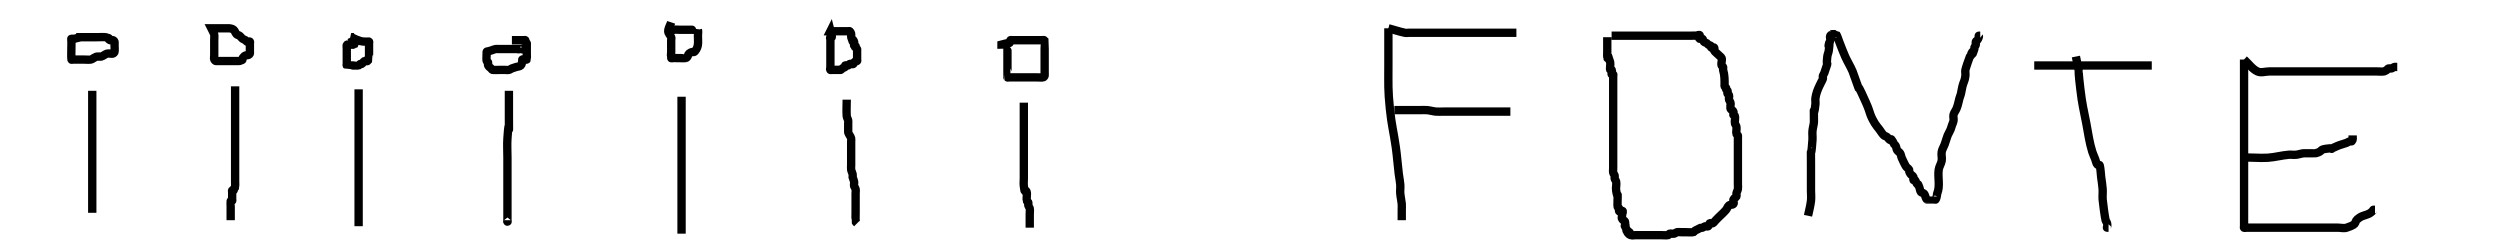
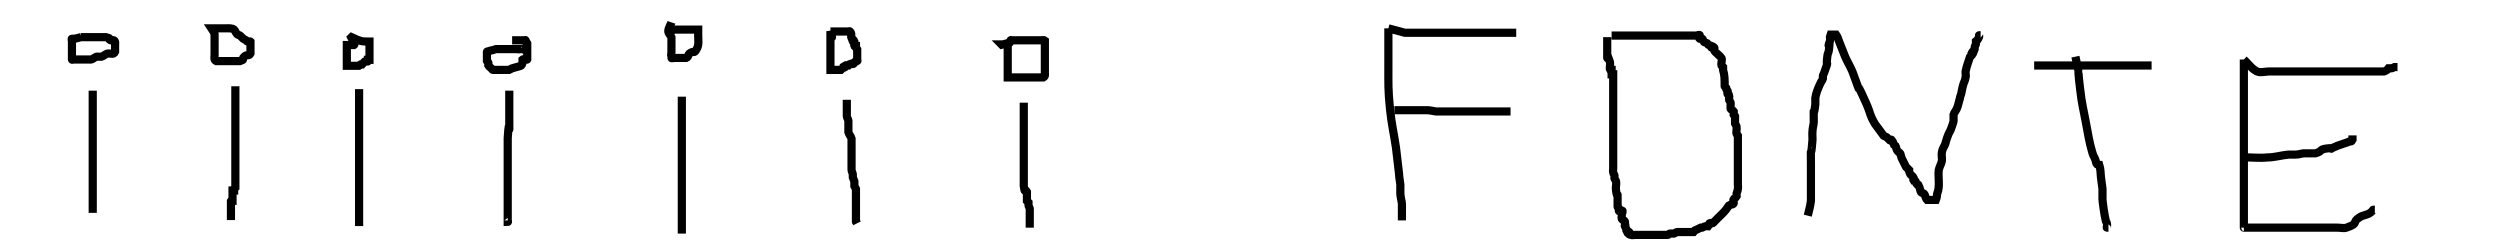
- <svg xmlns="http://www.w3.org/2000/svg" width="300" height="30" viewBox="0 0 79.374 7.937" version="1.1" id="svg8">
-   <defs id="defs2" />
-   <g id="layer1" transform="translate(0,-289.06)">
-     <path style="fill:none;stroke:#000000;stroke-width:0.265px;stroke-linecap:butt;stroke-linejoin:miter;stroke-opacity:1" d="m 44.081,289.958 c 0,0.394 0,0.787 0,1.181 0,0.591 -0.015,0.772 0.047,1.37 0.057,0.552 0.113,0.699 0.189,1.228 0.04,0.282 0.059,0.567 0.094,0.85 0.014,0.111 0.039,0.22 0.047,0.331 0.007,0.094 -0.007,0.189 0,0.283 0.009,0.111 0.037,0.22 0.047,0.331 0.006,0.063 0,0.126 0,0.189 0,0.11 0,0.22 0,0.331" id="path3705" />
-     <path style="fill:none;stroke:#000000;stroke-width:0.265px;stroke-linecap:butt;stroke-linejoin:miter;stroke-opacity:1" d="m 44.081,289.958 c 0.173,0.047 0.344,0.104 0.52,0.142 0.046,0.01 0.094,0 0.142,0 0.063,0 0.126,0 0.189,0 0.252,0 0.504,0 0.756,0 0.819,0 1.638,0 2.457,0" id="path3707" />
-     <path style="fill:none;stroke:#000000;stroke-width:0.265px;stroke-linecap:butt;stroke-linejoin:miter;stroke-opacity:1" d="m 44.27,292.556 c 0.268,0 0.535,0 0.803,0 0.079,0 0.158,-0.007 0.236,0 0.095,0.009 0.188,0.039 0.283,0.047 0.078,0.007 0.157,0 0.236,0 0.189,0 0.378,0 0.567,0 0.52,0 1.039,0 1.559,0" id="path3709" />
-     <path style="fill:none;stroke:#000000;stroke-width:0.265px;stroke-linecap:butt;stroke-linejoin:miter;stroke-opacity:1" d="m 51.168,290.194 c 0.693,0 1.386,0 2.079,0 0.142,0 0.283,0 0.425,0 0.016,0 0.163,-0.009 0.189,0 0.198,-0.086 0.055,0.075 0.094,0.095 0.028,0.014 0.068,-0.018 0.094,0 0.029,0.019 0.022,0.07 0.047,0.095 0.025,0.025 0.065,0.028 0.094,0.047 0.019,0.012 0.029,0.035 0.047,0.047 0.029,0.019 0.07,0.022 0.094,0.047 0.011,0.011 -0.014,0.04 0,0.047 0.028,0.014 0.072,-0.022 0.094,0 0.022,0.022 -0.01,0.065 0,0.095 0.012,0.035 0.225,0.201 0.236,0.236 0.024,0.071 -0.024,0.165 0,0.236 0.007,0.021 0.037,0.027 0.047,0.047 0.007,0.014 0,0.032 0,0.047 0,0.016 0,0.032 0,0.047 0.049,0.166 0.047,0.31 0.047,0.473 0,0.016 -0.007,0.033 0,0.047 0.01,0.02 0.037,0.027 0.047,0.047 0.007,0.014 -0.007,0.033 0,0.047 0.01,0.02 0.037,0.027 0.047,0.047 0.025,0.05 -0.025,0.045 0,0.095 0.01,0.02 0.04,0.026 0.047,0.047 0.015,0.045 -0.015,0.097 0,0.142 0.011,0.033 0.036,0.061 0.047,0.095 0.015,0.045 -0.011,0.096 0,0.142 -0.028,0.086 0.077,0.088 0.094,0.142 0,0.215 -0.022,0.003 0.047,0.142 0.015,0.031 -0.014,0.194 0,0.236 0.011,0.033 0.036,0.061 0.047,0.095 0.014,0.042 -0.015,0.205 0,0.236 0.01,0.02 0.037,0.027 0.047,0.047 0.007,0.014 0,0.032 0,0.047 0,0.016 0,0.032 0,0.047 0,0.095 0,0.189 0,0.283 0,0.205 0,0.409 0,0.614 0,0.189 0,0.378 0,0.567 0,0.047 0.008,0.095 0,0.142 -0.008,0.049 -0.037,0.093 -0.047,0.142 -0.006,0.031 0.014,0.066 0,0.095 -0.02,0.04 -0.078,0.053 -0.094,0.095 -0.018,0.044 0.028,0.104 0,0.142 -0.03,0.04 -0.103,0.016 -0.142,0.047 -0.044,0.035 -0.058,0.098 -0.094,0.142 -0.071,0.086 -0.157,0.157 -0.236,0.236 -0.032,0.032 -0.063,0.063 -0.094,0.095 -0.032,0.032 -0.055,0.075 -0.094,0.095 -0.028,0.014 -0.068,-0.018 -0.094,0 -0.029,0.019 -0.018,0.075 -0.047,0.095 -0.026,0.018 -0.064,-0.008 -0.094,0 -0.034,0.009 -0.061,0.036 -0.094,0.047 -0.015,0.005 -0.032,-0.005 -0.047,0 -0.033,0.011 -0.063,0.032 -0.094,0.047 -0.032,0.016 -0.065,0.028 -0.094,0.047 -0.019,0.012 -0.027,0.037 -0.047,0.047 -0.02,0.01 -0.218,0 -0.236,0 -0.047,0 -0.094,0 -0.142,0 -0.047,0 -0.095,-0.009 -0.142,0 -0.035,0.007 -0.06,0.04 -0.094,0.047 -0.046,0.009 -0.096,-0.011 -0.142,0 -0.022,0.005 -0.026,0.04 -0.047,0.047 -0.027,0.009 -0.192,0 -0.236,0 -0.173,0 -0.346,0 -0.52,0 -0.094,0 -0.189,0 -0.283,0 -0.047,0 -0.097,0.015 -0.142,0 -0.147,-0.049 0.016,-0.032 -0.047,-0.095 -0.098,-0.098 0.004,0.149 -0.094,-0.047 -0.007,-0.014 0.005,-0.032 0,-0.047 -0.134,-0.268 0.018,0.07 -0.047,-0.189 0.028,-0.086 -0.077,-0.088 -0.094,-0.142 -0.03,-0.042 0.015,-0.097 0,-0.142 0.086,-0.198 -0.075,-0.055 -0.094,-0.095 -0.014,-0.028 0.01,-0.065 0,-0.095 -0.007,-0.021 -0.04,-0.026 -0.047,-0.047 -0.009,-0.026 0,-0.243 0,-0.283 0,-0.253 0.01,0.107 -0.047,-0.236 -0.016,-0.093 0.019,-0.191 0,-0.283 -0.007,-0.035 -0.039,-0.06 -0.047,-0.095 -0.008,-0.031 0.008,-0.064 0,-0.095 -0.009,-0.034 -0.04,-0.06 -0.047,-0.095 -0.009,-0.046 0,-0.095 0,-0.142 0,-0.047 0,-0.095 0,-0.142 0,-0.173 0,-0.346 0,-0.52 0,-0.535 0,-1.071 0,-1.606 0,-0.189 0,-0.378 0,-0.567 0,-0.032 0,-0.063 0,-0.095 0,-0.016 0.011,-0.036 0,-0.047 -0.011,-0.011 -0.036,0.011 -0.047,0 -0.011,-0.011 0,-0.032 0,-0.047 0,-0.032 0.014,-0.066 0,-0.095 -0.007,-0.014 -0.04,0.014 -0.047,0 -0.018,-0.036 0.013,-0.185 0,-0.236 -0.016,-0.047 -0.032,-0.095 -0.047,-0.142 -0.016,0 -0.04,0.014 -0.047,0 -0.006,-0.011 0,-0.158 0,-0.189 0,-0.157 0,-0.315 0,-0.472" id="path3711" />
-     <path style="fill:none;stroke:#000000;stroke-width:0.265px;stroke-linecap:butt;stroke-linejoin:miter;stroke-opacity:1" d="m 57.404,295.911 c 0.032,-0.157 0.076,-0.313 0.094,-0.472 0.013,-0.109 0,-0.22 0,-0.331 0,-0.283 0,-0.567 0,-0.85 0,-0.879 -0.016,0.124 0.047,-0.756 0.007,-0.094 -0.008,-0.189 0,-0.283 0.008,-0.096 0.04,-0.188 0.047,-0.283 0,-0.789 -0.022,0.053 0.047,-0.567 0.007,-0.063 -0.008,-0.126 0,-0.189 0.018,-0.146 0.076,-0.294 0.142,-0.425 0.016,-0.032 0.032,-0.063 0.047,-0.095 0.016,-0.032 0.039,-0.06 0.047,-0.095 0.008,-0.031 -0.008,-0.064 0,-0.095 0.009,-0.034 0.034,-0.062 0.047,-0.095 0.018,-0.046 0.032,-0.095 0.047,-0.142 0.102,-0.307 -5.29e-4,0.051 0.047,-0.378 0.007,-0.065 0.039,-0.125 0.047,-0.189 0.081,-0.647 -0.084,0.194 0.047,-0.331 0.012,-0.047 -0.024,-0.095 0,-0.142 0.007,-0.014 0.036,0.011 0.047,0 0.011,-0.011 -0.011,-0.036 0,-0.047 0.004,-0.004 0.14,-0.003 0.142,0 0.044,0.073 0.063,0.157 0.095,0.236 0.063,0.157 0.119,0.318 0.189,0.472 0.072,0.161 0.167,0.311 0.236,0.472 0.416,1.144 -0.053,-0.083 0.425,0.992 0.16,0.359 0.097,0.35 0.283,0.661 0.041,0.068 0.094,0.126 0.142,0.189 0.047,0.063 0.086,0.133 0.142,0.189 0.025,0.025 0.066,0.026 0.094,0.047 0.036,0.027 0.057,0.07 0.094,0.095 0.1,0.067 -0.007,-0.106 0.094,0.047 0.02,0.029 0.028,0.065 0.047,0.095 0.012,0.018 0.037,0.027 0.047,0.047 0.022,0.044 0.022,0.099 0.047,0.142 0.023,0.038 0.072,0.056 0.095,0.095 0.026,0.043 0.029,0.096 0.047,0.142 0.018,0.044 0.116,0.249 0.142,0.283 0.027,0.036 0.07,0.057 0.094,0.095 0.009,0.013 -0.005,0.032 0,0.047 0.011,0.033 0.028,0.065 0.047,0.095 0.025,0.037 0.08,0.052 0.094,0.095 0.01,0.03 -0.014,0.066 0,0.095 0.007,0.014 0.036,-0.011 0.047,0 0.025,0.025 0.028,0.065 0.047,0.095 0.09,0.135 0.009,-0.072 0.094,0.142 0.018,0.046 0.017,0.102 0.047,0.142 0.021,0.028 0.07,0.022 0.094,0.047 0.05,0.05 0.045,0.139 0.094,0.189 0.002,0.002 0.214,0 0.236,0 0.016,0 0.04,0.014 0.047,0 0.029,-0.058 0.037,-0.125 0.047,-0.189 0.099,-0.246 0.012,-0.506 0.047,-0.756 0.014,-0.099 0.078,-0.185 0.095,-0.283 0.016,-0.093 -0.017,-0.191 0,-0.283 0.015,-0.083 0.065,-0.157 0.094,-0.236 0.035,-0.093 0.058,-0.191 0.094,-0.283 0.026,-0.065 0.068,-0.124 0.094,-0.189 0.018,-0.046 0.032,-0.095 0.047,-0.142 0.016,-0.047 0.04,-0.092 0.047,-0.142 0.009,-0.062 -0.015,-0.128 0,-0.189 0.017,-0.068 0.067,-0.124 0.094,-0.189 0.049,-0.113 0.06,-0.211 0.094,-0.331 0.014,-0.048 0.035,-0.093 0.047,-0.142 0.019,-0.078 0.028,-0.158 0.047,-0.236 0.039,-0.157 0.072,-0.154 0.094,-0.331 0.008,-0.062 -0.009,-0.127 0,-0.189 0.005,-0.038 0.123,-0.388 0.142,-0.425 0.01,-0.02 0.037,-0.027 0.047,-0.047 0.007,-0.014 -0.007,-0.033 0,-0.047 0.108,-0.216 -0.02,0.2 0.095,-0.142 0.005,-0.015 -0.005,-0.032 0,-0.047 0.011,-0.033 0.039,-0.06 0.047,-0.095 0.008,-0.031 -0.01,-0.065 0,-0.095 0.007,-0.021 0.035,-0.029 0.047,-0.047 0.02,-0.029 0.036,-0.061 0.047,-0.095 0.021,-0.063 -0.037,-0.047 0.047,-0.047" id="path3713" />
-     <path style="fill:none;stroke:#000000;stroke-width:0.265px;stroke-linecap:butt;stroke-linejoin:miter;stroke-opacity:1" d="m 65.909,290.855 c 0.188,0.941 0.015,-0.021 0.142,1.039 0.062,0.519 0.098,0.608 0.189,1.087 0.063,0.329 0.092,0.584 0.189,0.898 0.025,0.081 0.065,0.157 0.094,0.236 0.017,0.047 0.025,0.097 0.047,0.142 0.01,0.02 0.027,0.037 0.047,0.047 0.014,0.007 0.043,-0.015 0.047,0 0.031,0.123 0.032,0.252 0.047,0.378 0.016,0.126 0.039,0.251 0.047,0.378 0.007,0.11 -0.007,0.221 0,0.331 0.005,0.076 0.067,0.552 0.094,0.661 0.009,0.034 0.04,0.06 0.047,0.095 0.032,0.157 -0.058,0.142 0.047,0.142" id="path3715" />
-     <path style="fill:none;stroke:#000000;stroke-width:0.265px;stroke-linecap:butt;stroke-linejoin:miter;stroke-opacity:1" d="m 64.586,291.139 c 1.244,0 2.488,0 3.732,0" id="path3717" />
-     <path style="fill:none;stroke:#000000;stroke-width:0.265px;stroke-linecap:butt;stroke-linejoin:miter;stroke-opacity:1" d="m 71.248,290.95 c 0,1.496 0,2.992 0,4.488 0,0.205 0,0.409 0,0.614 0,0.047 0,0.095 0,0.142 0,0.016 0,0.032 0,0.047 0,0.016 -0.011,0.036 0,0.047 0.011,0.011 0.047,-0.016 0.047,0 0,0.016 -0.063,0 -0.047,0 0.724,0 1.449,0 2.173,0 0.268,0 0.535,0 0.803,0 0.094,0 0.194,0.03 0.283,0 0.437,-0.146 0.146,-0.156 0.425,-0.331 0.102,-0.064 0.235,-0.07 0.331,-0.142 0.141,-0.106 0.037,-0.095 0.142,-0.095" id="path3719" />
-     <path style="fill:none;stroke:#000000;stroke-width:0.265px;stroke-linecap:butt;stroke-linejoin:miter;stroke-opacity:1" d="m 71.2,294.068 c 0.267,-0.02 0.536,0.018 0.803,0 0.222,-0.015 0.439,-0.076 0.661,-0.095 0.078,-0.007 0.158,0.008 0.236,0 0.08,-0.008 0.156,-0.038 0.236,-0.047 0.012,-0.001 0.373,10e-4 0.378,0 0.254,-0.064 0.108,-0.11 0.331,-0.142 0.444,-0.063 -0.074,0.099 0.378,-0.095 0.092,-0.039 0.191,-0.058 0.283,-0.095 0.033,-0.013 0.061,-0.036 0.095,-0.047 0.059,-0.019 0.051,0.039 0.094,-0.047 0.007,-0.014 0,-0.12 0,-0.142" id="path3721" />
-     <path style="fill:none;stroke:#000000;stroke-width:0.265px;stroke-linecap:butt;stroke-linejoin:miter;stroke-opacity:1" d="m 71.248,290.95 c 0.142,0.126 0.254,0.297 0.425,0.378 0.114,0.054 0.252,0 0.378,0 0.205,0 0.409,0 0.614,0 0.709,0 1.417,0 2.126,0 0.22,0 0.441,0 0.661,0 0.026,0 0.208,0.009 0.236,0 0.033,-0.011 0.065,-0.028 0.094,-0.047 0.019,-0.012 0.026,-0.04 0.047,-0.047 0.03,-0.01 0.064,0.008 0.095,0 0.034,-0.009 0.061,-0.036 0.094,-0.047 0.03,-0.01 0.063,0 0.094,0" id="path3723" />
-     <path style="fill:none;stroke:#000000;stroke-width:0.265px;stroke-linecap:butt;stroke-linejoin:miter;stroke-opacity:1" d="m 16.158,291.942 c 0,0.283 0,0.567 0,0.85 0,0.94 0.016,-0.281 -0.047,0.661 -0.014,0.204 0,0.409 0,0.614 0,0.331 0,0.661 0,0.992 0,0.252 0,0.504 0,0.756 0,0.063 0,0.126 0,0.189 0,0.016 0,0.032 0,0.047 0,0.016 0.016,0.047 0,0.047 -0.016,0 0,-0.032 0,-0.047" id="path3733" />
-     <path style="fill:none;stroke:#000000;stroke-width:0.265px;stroke-linecap:butt;stroke-linejoin:miter;stroke-opacity:1" d="m 16.253,290.336 c 0.126,0 0.252,0 0.378,0 0.016,0 0.036,-0.011 0.047,0 0.011,0.011 -0.007,0.033 0,0.047 0.01,0.02 0.037,0.027 0.047,0.047 0.007,0.014 0,0.032 0,0.047 0,0.016 0,0.032 0,0.047 0,0.079 0,0.157 0,0.236 0,0.031 0.006,0.178 0,0.189 -0.01,0.02 -0.125,-0.017 -0.142,0 -0.011,0.011 0.004,0.032 0,0.047 -0.012,0.048 -0.012,0.107 -0.047,0.142 -0.035,0.035 -0.094,0.032 -0.142,0.047 -0.047,0.016 -0.096,0.029 -0.142,0.047 -0.033,0.013 -0.06,0.04 -0.094,0.047 -0.046,0.009 -0.094,0 -0.142,0 -0.047,0 -0.094,0 -0.142,0 -0.026,0 -0.215,0.007 -0.236,0 -0.021,-0.007 -0.032,-0.032 -0.047,-0.047 -0.032,-0.032 -0.075,-0.055 -0.094,-0.095 -0.014,-0.028 0.01,-0.065 0,-0.095 -0.007,-0.021 -0.037,-0.027 -0.047,-0.047 -0.009,-0.017 0,-0.209 0,-0.236 0,-0.097 -0.015,-0.042 0.142,-0.095 0.047,-0.016 0.093,-0.037 0.142,-0.047 0.031,-0.006 0.063,0 0.094,0 0.126,0 0.252,0 0.378,0 0.11,0 0.22,0 0.331,0 0.032,0 0.094,-0.032 0.094,0 0,0.032 -0.063,0 -0.094,0 -0.083,0 -0.094,0.039 -0.094,-0.047" id="path3735" />
-     <path style="fill:none;stroke:#000000;stroke-width:0.265px;stroke-linecap:butt;stroke-linejoin:miter;stroke-opacity:1" d="m 21.639,292.131 c 0,1.449 0,2.898 0,4.347" id="path3737" />
-     <path style="fill:none;stroke:#000000;stroke-width:0.265px;stroke-linecap:butt;stroke-linejoin:miter;stroke-opacity:1" d="m 21.214,290.052 c 0.063,-0.016 0.125,-0.037 0.189,-0.047 0.062,-0.01 0.126,0 0.189,0 0.126,0 0.252,0 0.378,0 0.061,0 0.189,-10e-4 0.189,0 0.015,0.061 0,0.126 0,0.189 0,0.138 0.028,0.299 -0.047,0.425 -0.11,0.184 -0.074,0.02 -0.236,0.142 -0.028,0.021 -0.028,0.065 -0.047,0.095 -0.012,0.018 -0.027,0.037 -0.047,0.047 -0.013,0.007 -0.295,0 -0.331,0 -0.032,0 -0.063,0 -0.094,0 -0.016,0 -0.047,0.016 -0.047,0 0,-0.016 0.047,0.016 0.047,0 0,-0.022 -0.04,-0.026 -0.047,-0.047 -0.015,-0.045 0,-0.095 0,-0.142 0,-0.126 0,-0.252 0,-0.378 0,-0.032 0.012,-0.065 0,-0.095 -0.026,-0.065 -0.094,-0.119 -0.094,-0.189 0,-0.1 0.063,-0.189 0.094,-0.283" id="path3741" />
-     <path style="fill:none;stroke:#000000;stroke-width:0.265px;stroke-linecap:butt;stroke-linejoin:miter;stroke-opacity:1" d="m 31.797,290.477 c 0.063,-0.016 0.125,-0.035 0.189,-0.047 0.054,-0.011 0.058,0.026 0.094,-0.047 0.007,-0.014 -0.011,-0.036 0,-0.047 0.011,-0.011 0.032,0 0.047,0 0.047,0 0.094,0 0.142,0 0.252,0 0.504,0 0.756,0 0.013,0 0.138,-0.008 0.142,0 0.002,0.005 0,0.279 0,0.283 0,0.252 0,0.504 0,0.756 0,0.058 0.018,0.109 -0.047,0.142 -0.014,0.007 -0.156,0 -0.189,0 -0.173,0 -0.346,0 -0.52,0 -0.126,0 -0.252,0 -0.378,0 -0.016,0 -0.036,0.011 -0.047,0 -0.002,-0.002 0,-0.172 0,-0.189 0,-0.22 0,-0.441 0,-0.661 0,-0.061 0.001,-0.189 0,-0.189 -0.061,-0.015 -0.126,0 -0.189,0 z" id="path3749" />
-     <path style="fill:none;stroke:#000000;stroke-width:0.265px;stroke-linecap:butt;stroke-linejoin:miter;stroke-opacity:1" d="m 32.506,292.32 c 0,0.709 0,1.417 0,2.126 0,0.095 0,0.189 0,0.283 0,0.079 -0.01,0.158 0,0.236 0.04,0.318 0.019,0.037 0.094,0.189 0.014,0.029 -0.014,0.255 0,0.283 0.01,0.02 0.037,0.027 0.047,0.047 0.014,0.028 -0.01,0.065 0,0.095 0.011,0.033 0.036,0.061 0.047,0.095 0.01,0.03 0,0.151 0,0.189 0,0.142 0,0.283 0,0.425" id="path3753" />
-     <path style="fill:none;stroke:#000000;stroke-width:0.265px;stroke-linecap:butt;stroke-linejoin:miter;stroke-opacity:1" d="m 26.364,290.052 c 0.189,0 0.378,0 0.567,0 0.016,0 0.036,-0.011 0.047,0 0.054,0.054 0.047,0.084 0.047,0.142 0,0.016 -0.005,0.032 0,0.047 0.114,0.342 -0.014,-0.074 0.094,0.142 0.009,0.019 -0.01,0.132 0,0.142 0.011,0.011 0.036,-0.011 0.047,0 0.011,0.011 -0.007,0.033 0,0.047 0.01,0.02 0.037,0.027 0.047,0.047 0.007,0.014 0,0.032 0,0.047 0,0.095 0,0.189 0,0.283 0,0.016 0.011,0.036 0,0.047 -0.011,0.011 -0.033,-0.007 -0.047,0 -0.02,0.01 -0.029,0.035 -0.047,0.047 -0.024,0.104 -0.097,0.025 -0.142,0.047 -0.02,0.01 -0.026,0.04 -0.047,0.047 -0.03,0.01 -0.066,-0.014 -0.094,0 -0.014,0.007 0.011,0.036 0,0.047 -0.025,0.025 -0.065,0.028 -0.094,0.047 -0.019,0.012 -0.027,0.037 -0.047,0.047 -0.014,0.007 -0.032,0 -0.047,0 -0.079,0 -0.157,0 -0.236,0 -0.016,0 -0.036,0.011 -0.047,0 -0.011,-0.011 -0.016,-0.047 0,-0.047 0.016,0 0,0.063 0,0.047 0,-0.268 0,-0.535 0,-0.803 0,-0.063 0,-0.126 0,-0.189 0,-0.016 -0.016,-0.047 0,-0.047 0.016,0 0.016,0.047 0,0.047 -0.016,0 -0.011,-0.036 0,-0.047 0.011,-0.011 0.047,0.016 0.047,0 0,-0.065 -0.032,-0.126 -0.047,-0.189 z" id="path3755" />
-     <path style="fill:none;stroke:#000000;stroke-width:0.265px;stroke-linecap:butt;stroke-linejoin:miter;stroke-opacity:1" d="m 26.883,292.225 c 0,0.173 -0.012,0.347 0,0.52 0.004,0.05 0.037,0.093 0.047,0.142 0.006,0.031 0,0.063 0,0.095 0,0.079 0,0.157 0,0.236 0,0.016 -0.005,0.032 0,0.047 0.022,0.067 0.077,0.121 0.094,0.189 0.008,0.031 0,0.063 0,0.095 0,0.032 0,0.063 0,0.095 0,0.173 0,0.346 0,0.52 0,0.047 0,0.095 0,0.142 0,0.047 -0.008,0.095 0,0.142 0.008,0.049 0.037,0.093 0.047,0.142 0.006,0.031 0,0.063 0,0.095 0.016,0.047 0.035,0.093 0.047,0.142 0.011,0.043 -0.014,0.099 0,0.142 0.011,0.033 0.04,0.06 0.047,0.095 0.009,0.046 0,0.095 0,0.142 0,0.047 0,0.095 0,0.142 0,0.157 0,0.315 0,0.472 0,0.034 -0.006,0.271 0,0.283 0.01,0.02 0.032,0.032 0.047,0.047" id="path3757" />
-     <path style="fill:none;stroke:#000000;stroke-width:0.265px;stroke-linecap:butt;stroke-linejoin:miter;stroke-opacity:1" d="m 11.15,290.241 c 0.278,0.132 0.317,0.142 0.52,0.142 0.016,0 0.036,-0.011 0.047,0 0.011,0.011 0,0.032 0,0.047 0,0.016 0,0.032 0,0.047 0,0.095 0,0.189 0,0.283 0,0.017 0.002,0.187 0,0.189 -0.011,0.011 -0.036,-0.011 -0.047,0 -0.011,0.011 0.011,0.036 0,0.047 -0.022,0.022 -0.066,-0.014 -0.094,0 -0.04,0.02 -0.055,0.075 -0.094,0.095 -0.014,0.007 -0.033,-0.007 -0.047,0 -0.02,0.01 -0.027,0.037 -0.047,0.047 -0.012,0.006 -0.164,0 -0.189,0 -0.017,0 -0.187,0.002 -0.189,0 -0.011,-0.011 0,-0.032 0,-0.047 0,-0.016 0,-0.032 0,-0.047 0,-0.142 0,-0.283 0,-0.425 0,-0.013 -0.008,-0.138 0,-0.142 0.017,-0.009 0.227,0.009 0.236,0 0.011,-0.011 0.006,-0.033 0,-0.047 -0.026,-0.065 -0.063,-0.126 -0.094,-0.189 z" id="path3765" />
-     <path style="fill:none;stroke:#000000;stroke-width:0.265px;stroke-linecap:butt;stroke-linejoin:miter;stroke-opacity:1" d="m 11.386,291.895 c 0,1.449 0,2.898 0,4.347" id="path3767" />
-     <path style="fill:none;stroke:#000000;stroke-width:0.265px;stroke-linecap:butt;stroke-linejoin:miter;stroke-opacity:1" d="m 7.465,291.8 c 0,0.85 0,1.701 0,2.551 0,0.157 0,0.315 0,0.472 0,0.025 0.006,0.177 0,0.189 -0.01,0.02 -0.037,0.027 -0.047,0.047 -0.007,0.014 0.011,0.036 0,0.047 -0.011,0.011 -0.036,-0.011 -0.047,0 -0.011,0.011 0,0.032 0,0.047 0,0.079 0,0.157 0,0.236 0,0.016 0.011,0.036 0,0.047 -0.011,0.011 -0.04,-0.014 -0.047,0 -0.006,0.011 0,0.158 0,0.189 0,0.142 0,0.283 0,0.425" id="path3773" />
-     <path style="fill:none;stroke:#000000;stroke-width:0.265px;stroke-linecap:butt;stroke-linejoin:miter;stroke-opacity:1" d="m 6.709,289.958 c 0.157,0 0.315,0 0.472,0 0.081,0 0.165,-0.009 0.236,0.047 0.044,0.035 0.054,0.102 0.094,0.142 0.025,0.025 0.066,0.026 0.094,0.047 0.036,0.027 0.059,0.068 0.094,0.095 0.028,0.021 0.065,0.028 0.094,0.047 0.019,0.012 0.027,0.037 0.047,0.047 0.028,0.014 0.072,-0.022 0.094,0 0.011,0.011 0,0.032 0,0.047 0,0.095 0,0.189 0,0.283 0,0.016 0.007,0.033 0,0.047 -0.045,0.09 -0.108,0.013 -0.189,0.095 -0.126,0.126 0.047,0.079 -0.142,0.142 -0.015,0.005 -0.031,0 -0.047,0 -0.031,0 -0.063,0 -0.094,0 -0.094,0 -0.189,0 -0.283,0 -0.079,0 -0.157,0 -0.236,0 -0.016,0 -0.031,0 -0.047,0 -0.016,0 -0.033,0.007 -0.047,0 -0.077,-0.039 -0.047,-0.12 -0.047,-0.189 0,-0.157 0,-0.315 0,-0.472 0,-0.007 0.007,-0.171 0,-0.189 -0.026,-0.065 -0.063,-0.126 -0.094,-0.189 z" id="path3775" />
-     <path style="fill:none;stroke:#000000;stroke-width:0.265px;stroke-linecap:butt;stroke-linejoin:miter;stroke-opacity:1" d="m 2.551,290.241 c 0.173,0 0.346,0 0.52,0 0.055,0 0.247,-0.009 0.283,0 0.228,0.057 -0.002,0.022 0.142,0.095 0.028,0.014 0.066,-0.014 0.094,0 0.066,0.033 0.047,0.084 0.047,0.142 0,0.033 0.009,0.219 0,0.236 -0.01,0.02 -0.027,0.037 -0.047,0.047 -0.03,0.015 -0.151,-0.013 -0.189,0 -0.067,0.022 -0.121,0.077 -0.189,0.095 -0.031,0.008 -0.064,-0.006 -0.094,0 -0.095,-0.011 -0.154,0.074 -0.236,0.095 -0.036,0.009 -0.197,0 -0.236,0 -0.11,0 -0.22,0 -0.331,0 -0.016,0 -0.043,0.015 -0.047,0 -0.01,-0.04 0,-0.392 0,-0.472 0,-0.047 0,-0.095 0,-0.142 0,-0.016 -0.016,-0.047 0,-0.047 0.016,0 -0.016,0.047 0,0.047 0.022,0 0.027,-0.037 0.047,-0.047 0.014,-0.007 0.032,0.003 0.047,0 0.064,-0.013 0.126,-0.032 0.189,-0.047 z" id="path3783" />
-     <path style="fill:none;stroke:#000000;stroke-width:0.265px;stroke-linecap:butt;stroke-linejoin:miter;stroke-opacity:1" d="m 2.929,291.942 c 0,1.291 0,2.583 0,3.874" id="path3785" />
+ <svg xmlns="http://www.w3.org/2000/svg" width="300" height="30" viewBox="0 0 79.37 7.94">
+   <g fill="none" stroke="#000" stroke-width=".26">
+     <path d="M44.08.9v1.18c0 .59-.01.77.05 1.37.06.55.11.7.19 1.23l.1.85c0 .1.03.22.04.33v.28c0 .11.04.22.05.33V7M44.08.9l.52.14h3.54" />
+     <path d="M44.27 3.5h1.04c.1 0 .19.03.28.04h2.37m3.21-2.41h2.7c.19-.08.05.08.09.1.02.01.06-.02.09 0s.02.07.05.1c.02.02.06.02.1.04l.04.05.1.04c0 .02-.02.04 0 .05.02.02.07-.02.09 0 .02.02-.01.07 0 .1s.22.2.23.23c.03.07-.02.17 0 .24l.05.05v.09c.05.17.05.31.05.47v.05c0 .02.04.03.05.05v.04c0 .02.03.03.04.05.03.05-.02.05 0 .1l.05.04c.02.05-.01.1 0 .15l.05.09c.01.04-.01.1 0 .14-.03.09.07.09.1.14 0 .22-.03 0 .04.15v.23l.05.1c.01.04-.02.2 0 .23 0 .02.03.03.04.05v1.56c0 .05.01.1 0 .14 0 .05-.03.1-.04.14v.1c-.02.04-.08.05-.1.1-.02.03.03.1 0 .13-.03.04-.1.02-.14.05l-.1.14c-.07.09-.15.16-.23.24l-.1.1c-.03.02-.05.07-.09.09-.03.01-.07-.02-.1 0-.02.02-.01.07-.04.1-.03 0-.07-.02-.1 0-.03 0-.06.03-.09.04H54l-.1.05-.09.04-.04.05h-.52c-.04 0-.06.04-.1.05-.04 0-.1-.01-.14 0-.02 0-.03.04-.05.04h-1.04c-.04 0-.1.02-.14 0-.15-.04.02-.03-.05-.09-.1-.1 0 .15-.09-.05v-.04c-.13-.27.02.07-.05-.2.03-.08-.07-.08-.1-.13-.02-.05.02-.1 0-.15.1-.2-.07-.05-.09-.1v-.09c0-.02-.04-.02-.04-.04v-.29c0-.25 0 .11-.05-.23-.02-.1.02-.2 0-.29 0-.03-.04-.06-.05-.09v-.1c0-.03-.04-.05-.04-.09-.01-.05 0-.1 0-.14V2.36h-.05v-.14h-.05c-.02-.03.01-.18 0-.24l-.05-.14c-.01 0-.04.02-.04 0v-.66m6.37 5.67c.04-.16.08-.31.1-.47V5.2c0-.88-.02.12.05-.76 0-.1-.01-.19 0-.28 0-.1.04-.19.04-.29 0-.78-.02.06.05-.56v-.2c.02-.14.08-.29.14-.42l.05-.1a.2.2 0 0 0 .05-.09v-.09c0-.03.03-.06.04-.1l.05-.14c.1-.3 0 .05.05-.37 0-.07.04-.13.05-.2.08-.64-.09.2.04-.32.01-.05-.02-.1 0-.15h.05V1.1h.14c.05.07.07.15.1.23l.19.48c.07.16.16.3.23.47.42 1.14-.05-.09.43.99.16.36.1.35.28.66l.14.19.14.19.1.05.1.1c.1.06-.01-.11.09.04l.04.1.05.04c.02.04.02.1.05.14.02.04.07.06.1.1l.04.14.14.28.1.1v.04a.4.4 0 0 0 .04.1c.03.04.08.05.1.1 0 .02-.02.06 0 .09h.05c.02.02.02.06.04.1.1.13.01-.08.1.13.02.05.02.1.05.15.02.02.06.02.09.04.05.05.04.14.1.2h.28c.03-.07.03-.13.04-.2.1-.24.02-.5.05-.75.02-.1.08-.19.1-.29.01-.09-.02-.19 0-.28.01-.08.06-.16.1-.24.03-.09.05-.19.09-.28.02-.07.06-.12.09-.19l.05-.14c.01-.05.04-.1.04-.14v-.2c.02-.06.07-.12.1-.18.05-.11.06-.21.1-.33 0-.05.03-.1.04-.14l.05-.24c.04-.16.07-.15.1-.33 0-.06-.02-.13 0-.19 0-.04.12-.39.13-.42l.05-.05V1.7c.11-.22-.02.2.1-.14V1.5c0-.03.03-.06.04-.1v-.09l.05-.04a.4.4 0 0 0 .05-.1c.02-.06-.04-.05.05-.05m3.01.68c.2.94.02-.03.15 1.03.06.52.1.61.19 1.1.06.32.1.58.19.89.02.08.06.16.1.24l.04.14a.1.1 0 0 0 .05.04h.04c.04.13.04.26.05.38l.05.38v.33c0 .08.07.55.1.66 0 .04.03.06.04.1.03.15-.06.14.05.14m-2.36-5.15h3.73m2.93-.19v5.34c0 .01.04-.02.04 0h-.04 2.97c.1 0 .2.03.29 0 .43-.15.14-.16.42-.33.1-.07.24-.07.33-.14.14-.1.04-.1.15-.1" />
+     <path d="M71.2 5c.27-.01.54.03.8 0 .23 0 .44-.07.67-.09h.23c.08 0 .16-.03.24-.04h.38c.25-.07.1-.11.33-.15.44-.06-.08.1.37-.09l.29-.1c.03 0 .06-.03.1-.04.05-.02.04.04.09-.05V4.3m-3.45-2.41c.14.13.25.3.42.38.12.05.25 0 .38 0h3.65a.4.4 0 0 0 .1-.05l.04-.05h.1c.03 0 .06-.03.09-.04h.1m-59.97.75v.85c0 .94.01-.28-.05.66V7c0 .02.02.05 0 .05V7m.14-5.72h.38c.02 0 .04-.02.05 0v.04c0 .02.04.03.05.05v.52c-.01.02-.13-.02-.15 0v.05c0 .05 0 .1-.04.14-.04.03-.1.03-.15.05l-.14.04-.1.05h-.51c-.02 0-.03-.03-.05-.05-.03-.03-.07-.05-.1-.1 0-.02.02-.06 0-.09 0-.02-.03-.02-.04-.04V1.7c0-.1-.02-.04.14-.1.05 0 .1-.03.14-.04h.81c.03 0 .1-.03.1 0s-.07 0-.1 0c-.09 0-.1.04-.1-.05m5.2 1.56v4.35M21.21 1l.2-.06h.75v.2c0 .13.03.3-.05.42-.1.18-.07.02-.23.14-.03.02-.03.07-.05.1a.13.13 0 0 1-.05.04h-.43c-.01 0-.04.02-.04 0 0-.01.05.02.05 0s-.04-.02-.05-.04c-.02-.05 0-.1 0-.15v-.47c-.03-.06-.1-.12-.1-.19 0-.1.07-.19.1-.28m10.49.71l.19-.05c.05-.01.05.03.09-.05v-.04c.01-.02.03 0 .05 0h.9s.13-.01.14 0v1.04c0 .05.02.1-.05.14h-1.13V1.41h-.2zm.7 1.84v2.65c.05.31.02.03.1.18v.29l.05.05v.09c0 .03.03.06.04.1v.61M26.36 1h.57c.02 0 .04-.02.05 0 .05.05.04.08.04.13v.05c.12.34 0-.07.1.14 0 .02-.01.13 0 .14.01.02.04 0 .05 0v.05c0 .02.03.03.04.05v.33c0 .02.02.04 0 .05h-.04c-.02 0-.03.03-.05.04-.02.1-.1.03-.14.05l-.05.05c-.03 0-.07-.02-.1 0 0 0 .02.03 0 .05-.02.02-.06.02-.09.04l-.05.05h-.33v-.05c.02 0 0 .07 0 .05V1.18c.02 0 .02.05 0 .05v-.05c.01-.01.05.02.05 0 0-.06-.03-.12-.05-.19zm.52 2.17v.52c0 .04.04.09.05.14v.37c.02.07.08.13.1.2v.99c0 .05.03.09.04.14v.1l.05.13v.15l.05.09v1.04c0 .02.03.03.04.05M11.15 1.18c.28.13.32.14.52.14h.05v.58h-.05v.05c-.02.02-.07-.02-.1 0l-.09.1c-.01 0-.03-.02-.05 0-.02 0-.02.03-.04.04H11v-.66h.23c.02-.01.01-.04 0-.05-.02-.07-.06-.13-.09-.19zm.24 1.65v4.35M7.46 2.74v3.22L7.42 6v.05h-.05v.33c-.01 0-.04-.02-.05 0v.61M6.7.9h.48c.08 0 .17-.01.24.04.04.04.05.1.1.15.02.02.06.02.09.04l.1.1.09.05.04.04c.03.02.08-.02.1 0v.38c-.05.1-.11.01-.2.1-.12.12.06.07-.13.14h-.76c-.08-.04-.05-.12-.05-.2v-.66c-.02-.06-.06-.12-.1-.18zm-4.15.28h.8c.23.06 0 .02.15.1.02.01.06-.02.1 0 .06.03.04.08.04.14v.23a.1.1 0 0 1-.05.05c-.03.02-.15-.01-.19 0-.07.02-.12.08-.19.1h-.1c-.09-.02-.15.07-.23.09h-.56c-.02 0-.05.02-.05 0v-.61c0-.02-.02-.05 0-.05.01 0-.02.05 0 .05s.03-.04.05-.05h.04l.2-.05zm.38 1.7v3.88" />
  </g>
</svg>
